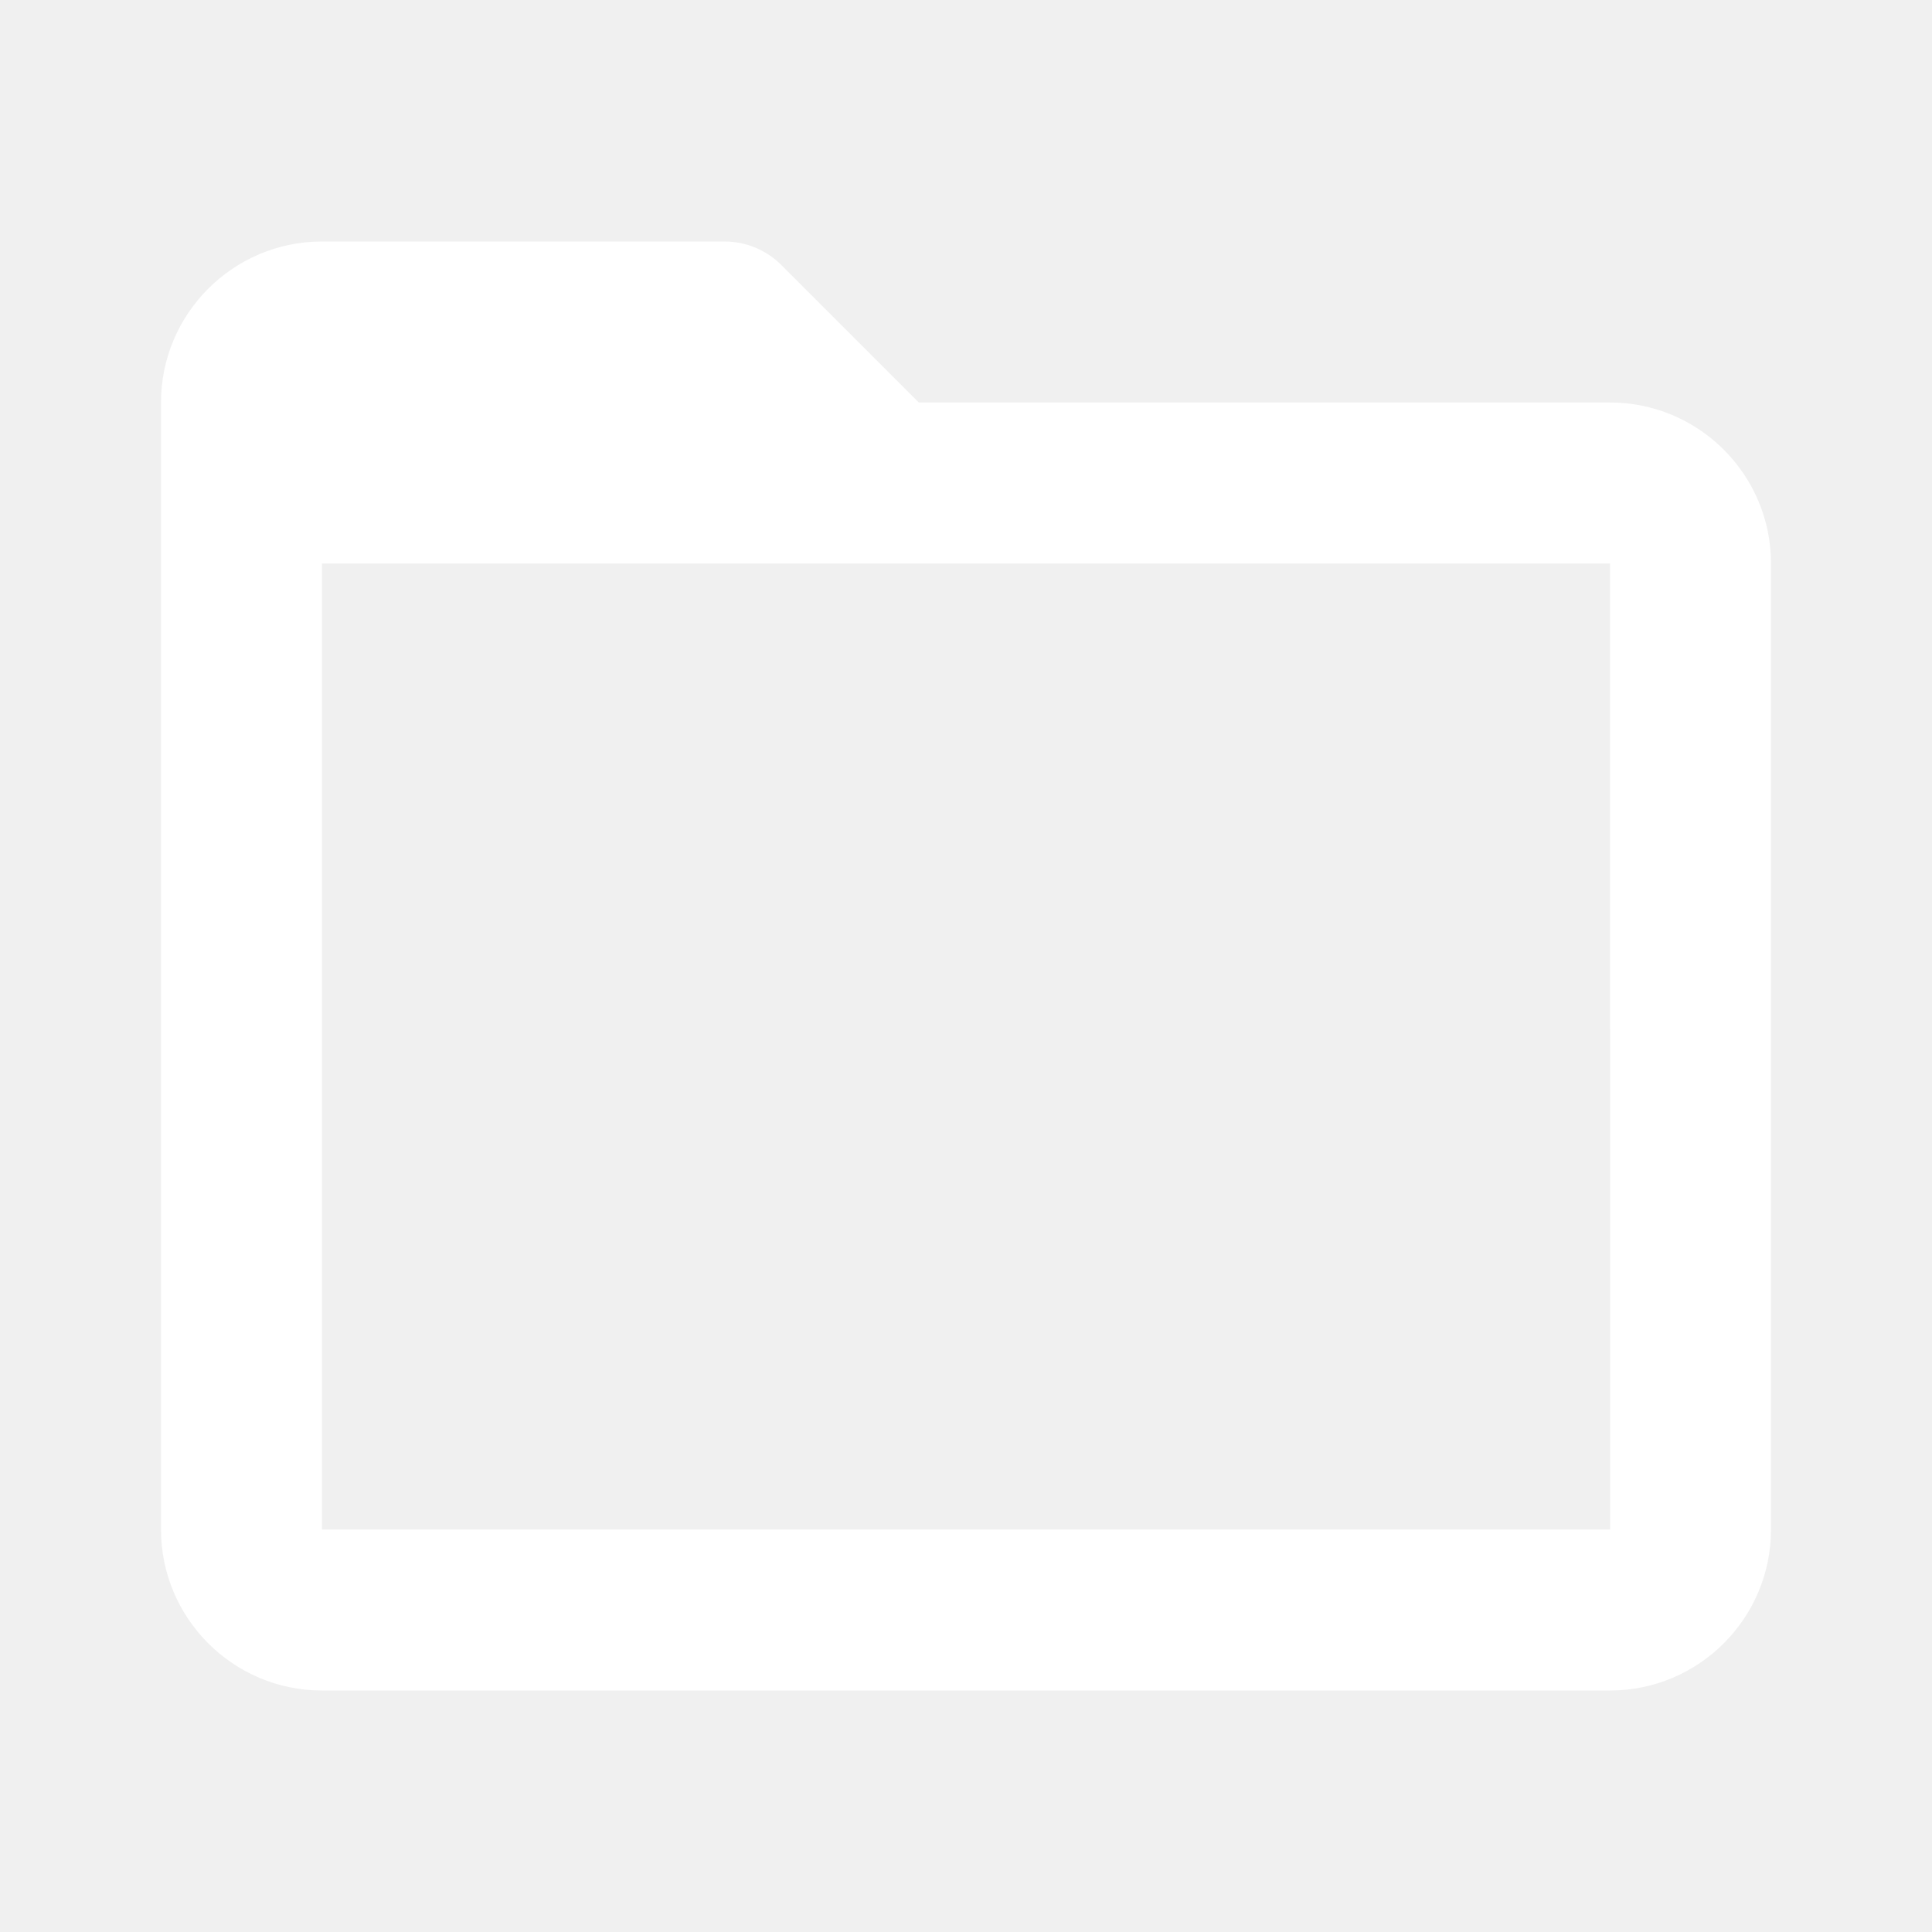
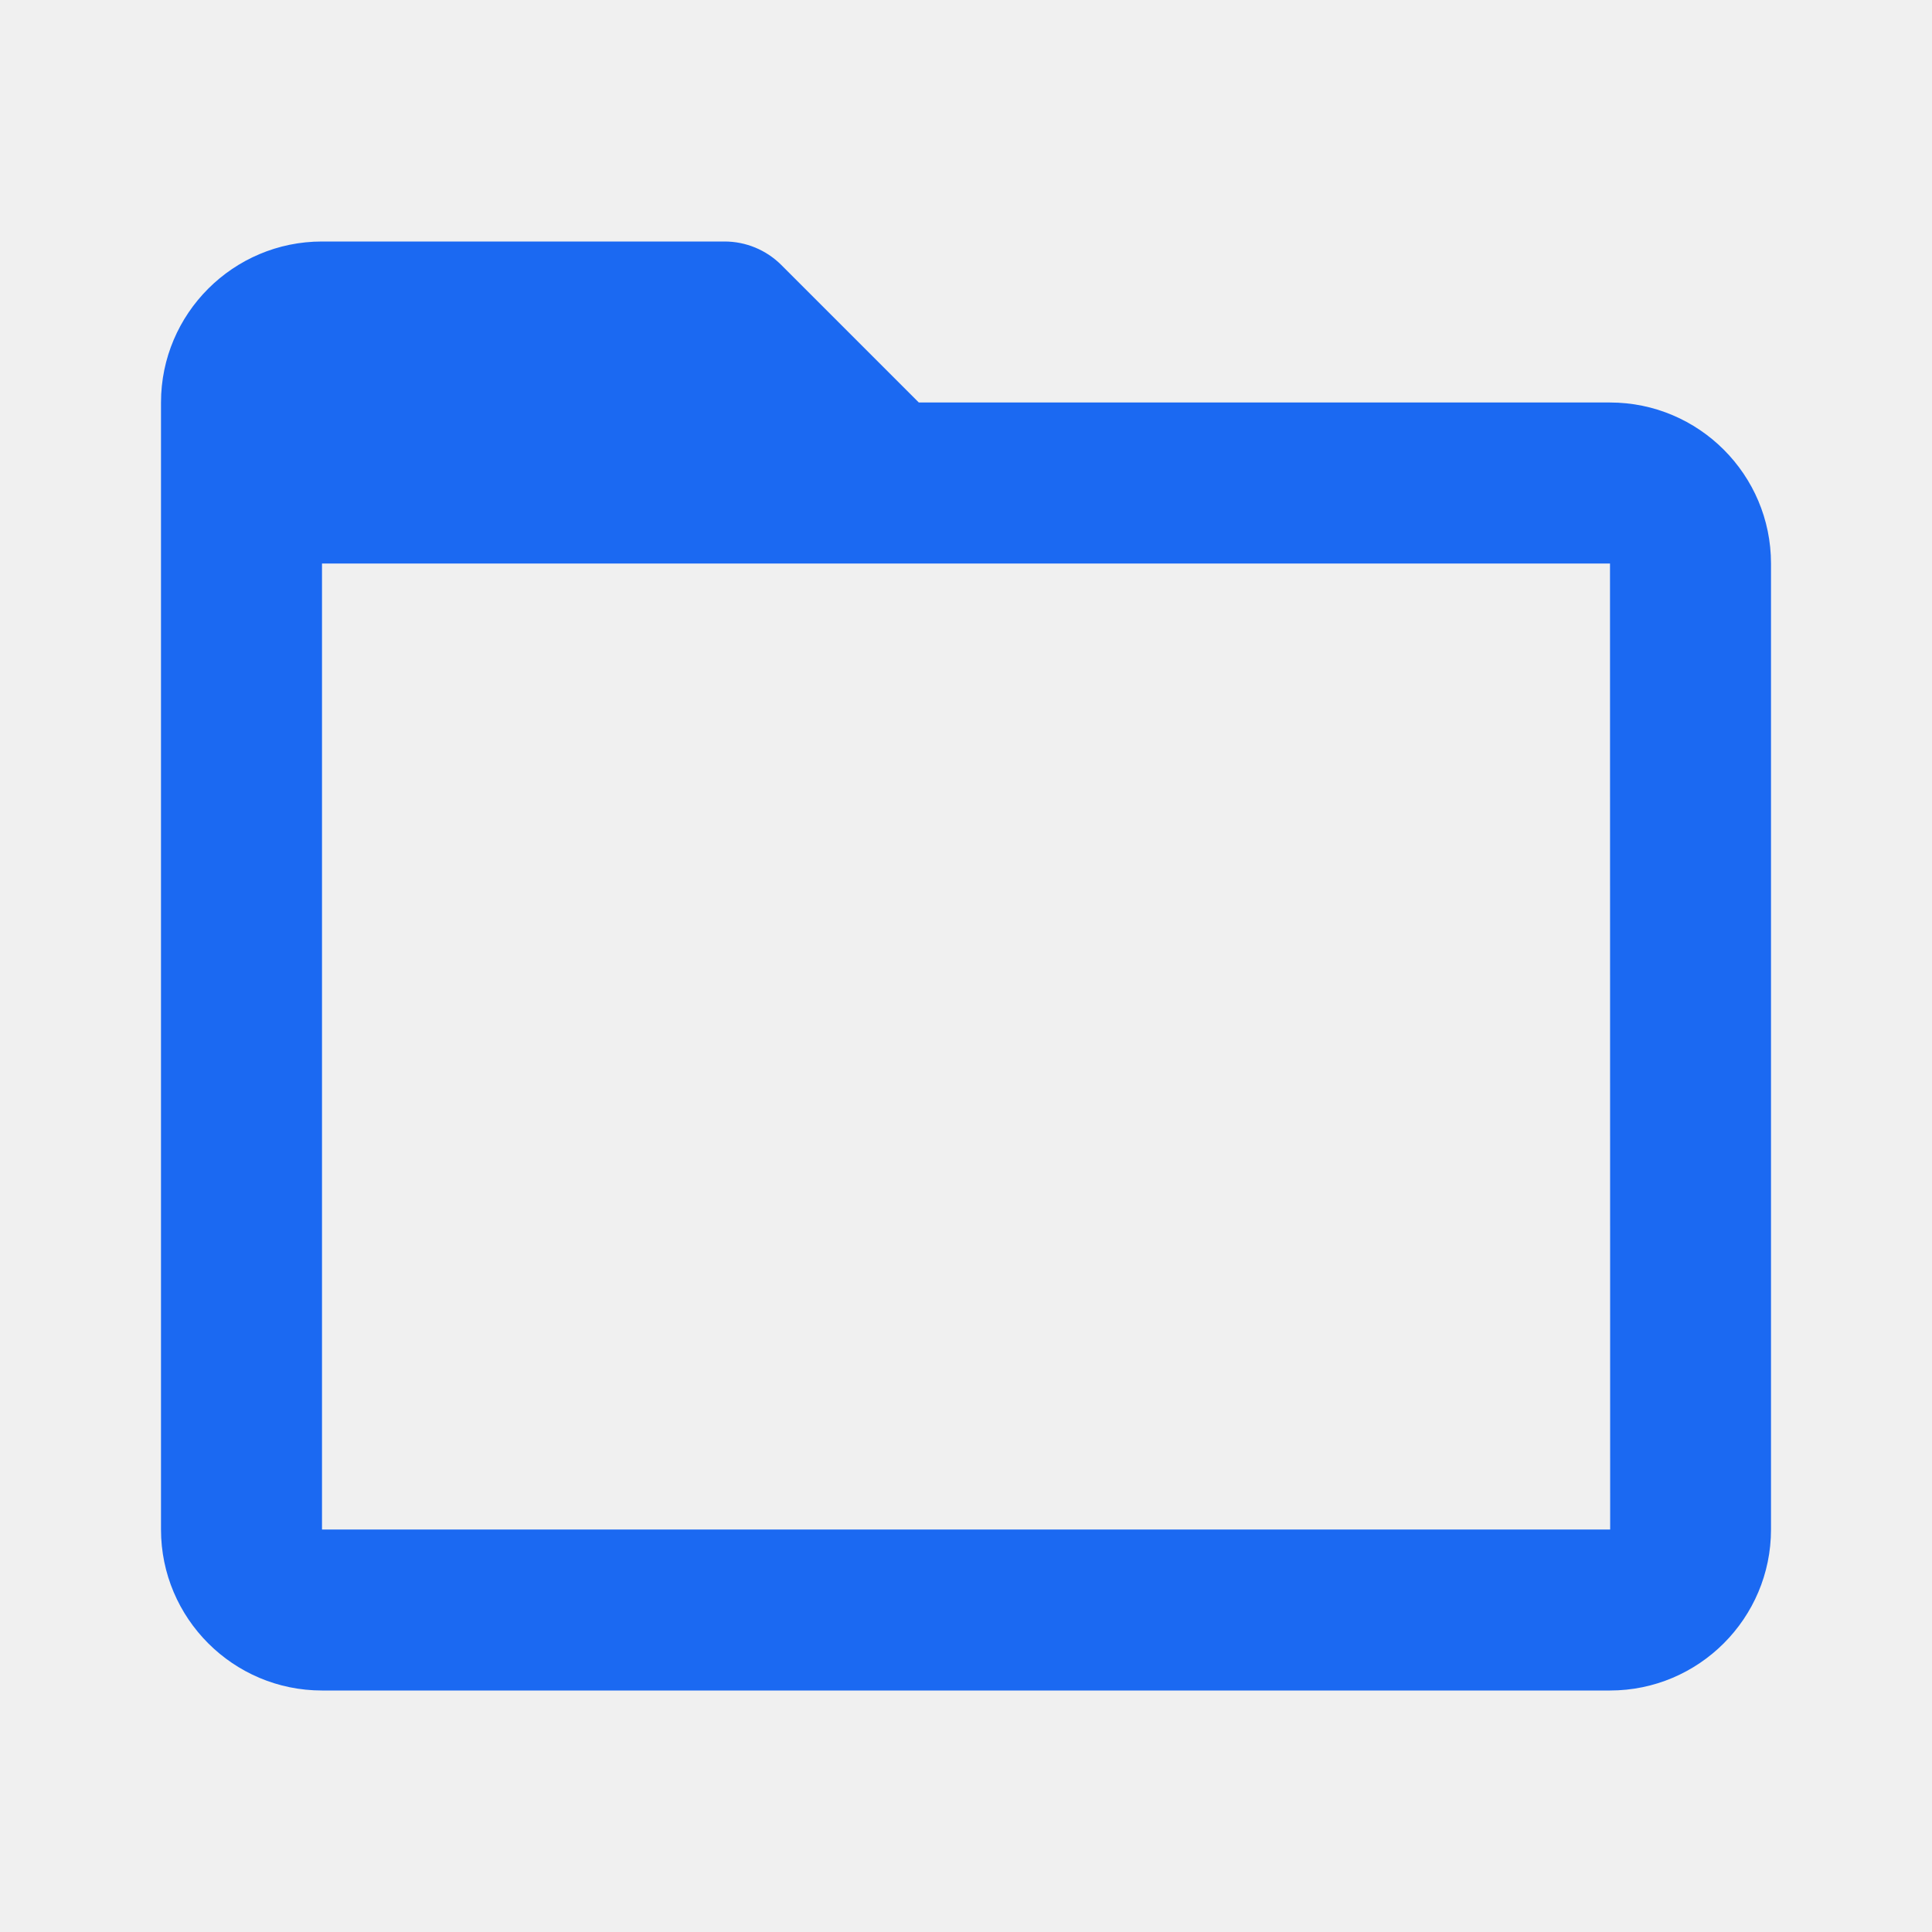
- <svg xmlns="http://www.w3.org/2000/svg" width="24" height="24" viewBox="0 0 24 24" style="fill: #fff;transform: ;msFilter:;">
+ <svg xmlns="http://www.w3.org/2000/svg" width="24" height="24" viewBox="0 0 24 24" style="fill: #1B69F2;transform: ;msFilter:;">
  <path d="M20 5h-8.586L9.707 3.293A.997.997 0 0 0 9 3H4c-1.103 0-2 .897-2 2v14c0 1.103.897 2 2 2h16c1.103 0 2-.897 2-2V7c0-1.103-.897-2-2-2zM4 19V7h16l.002 12H4z" />
</svg>
